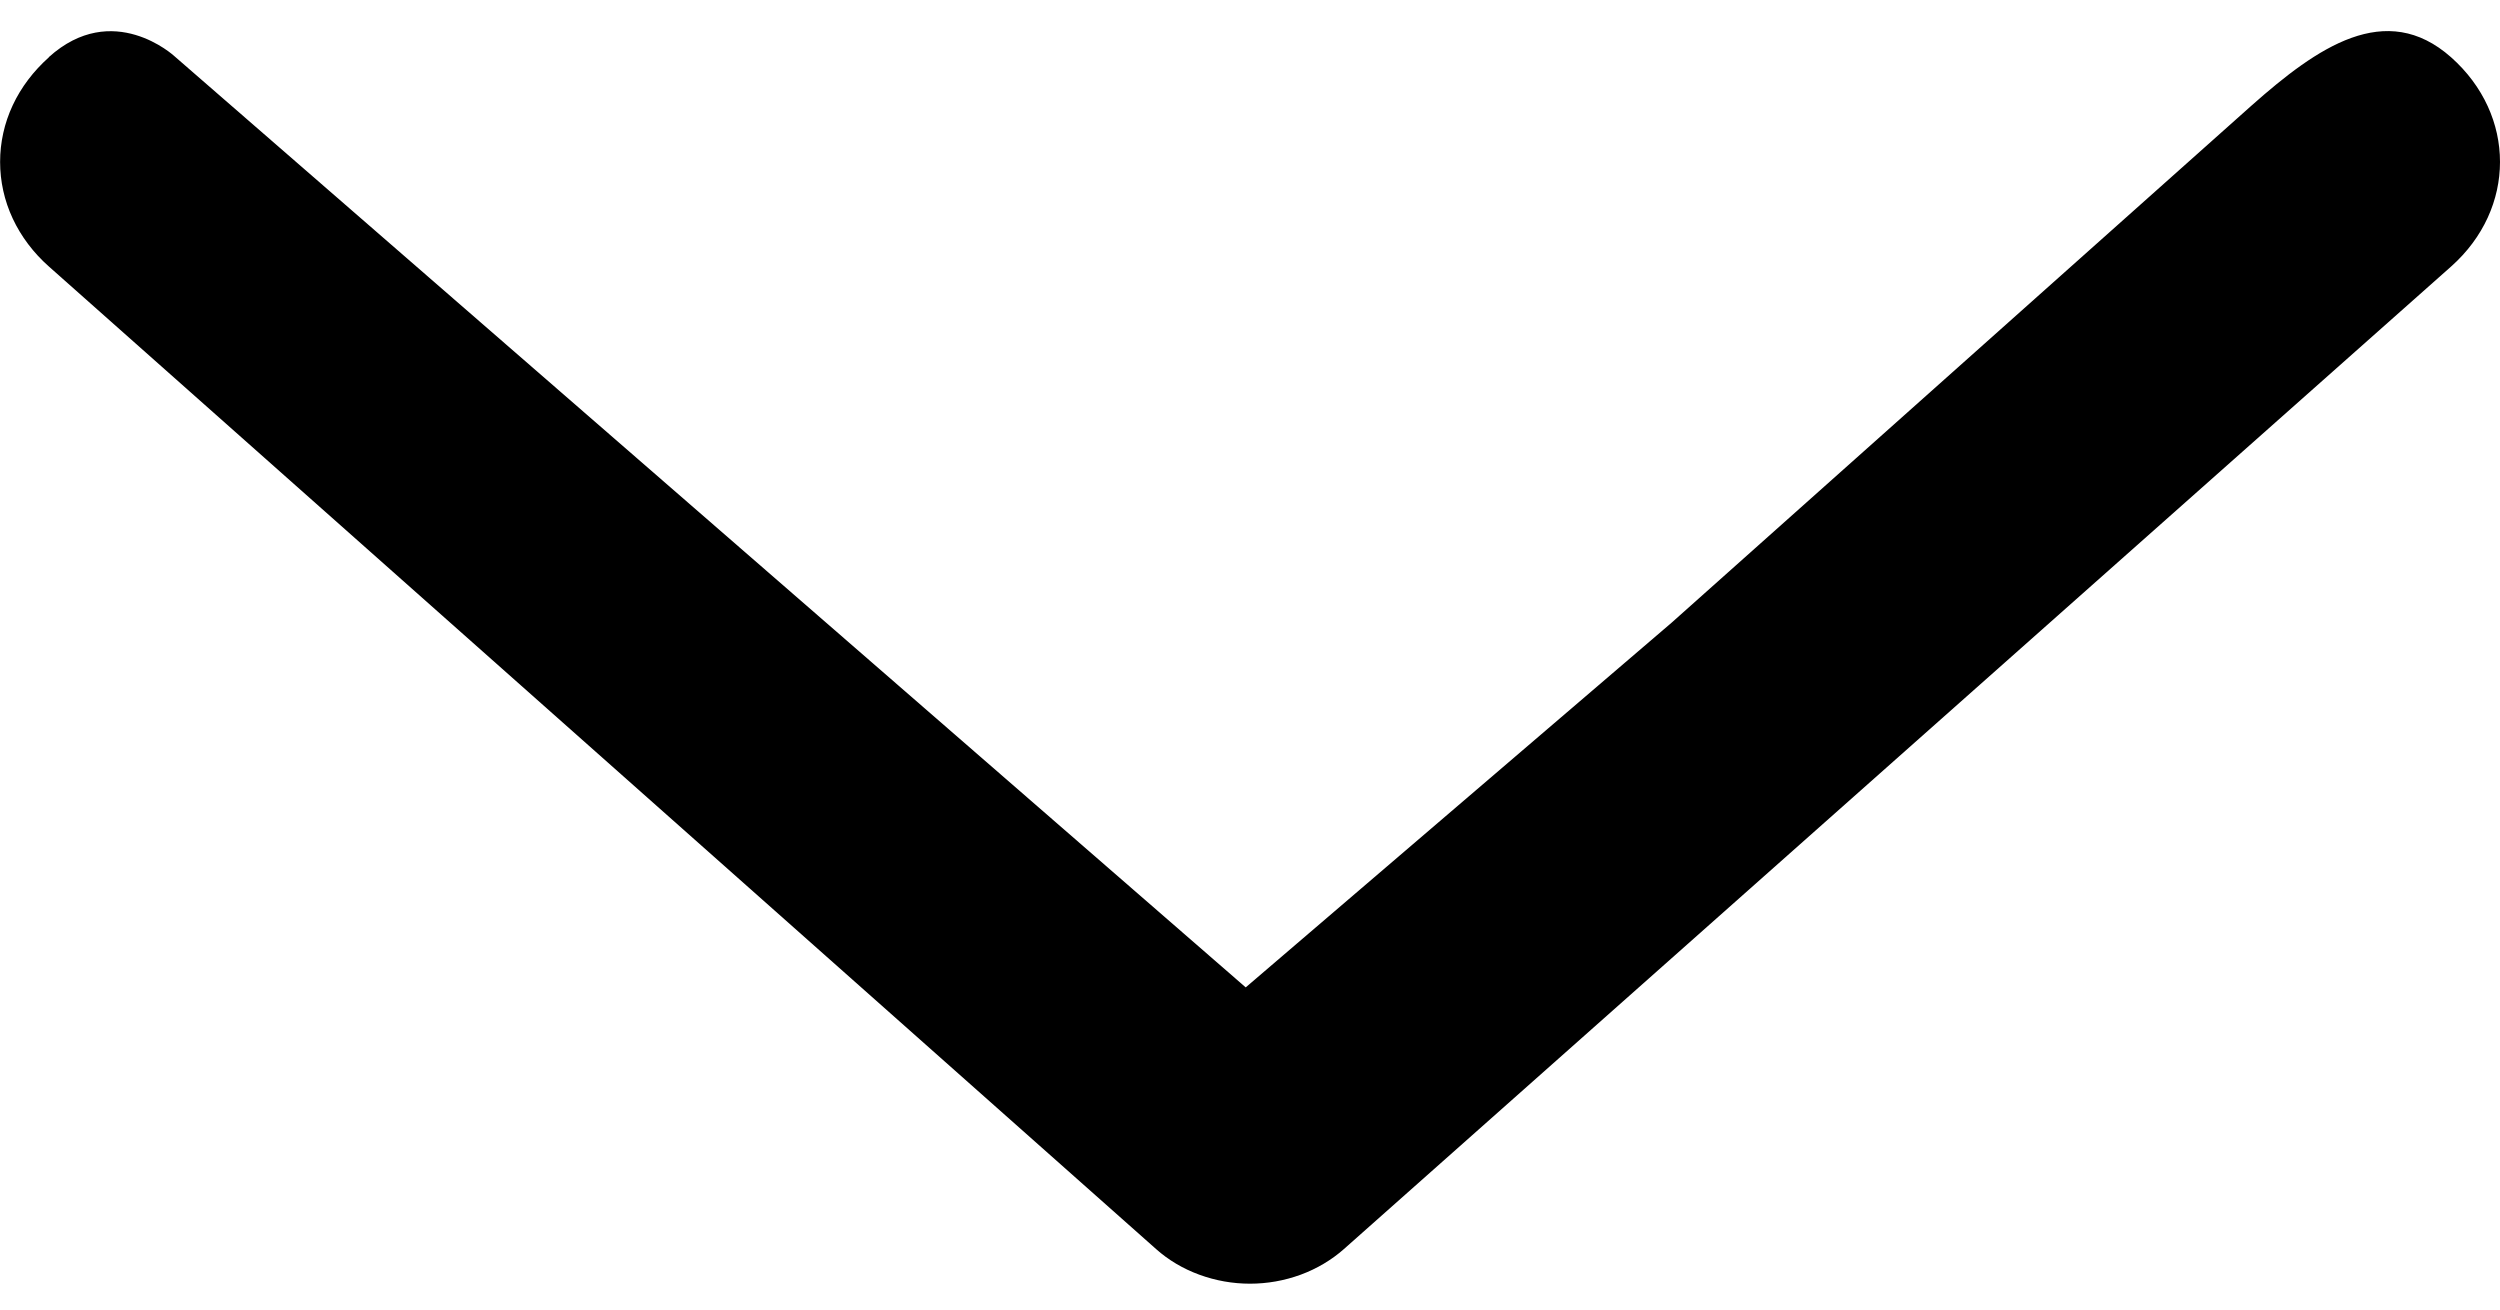
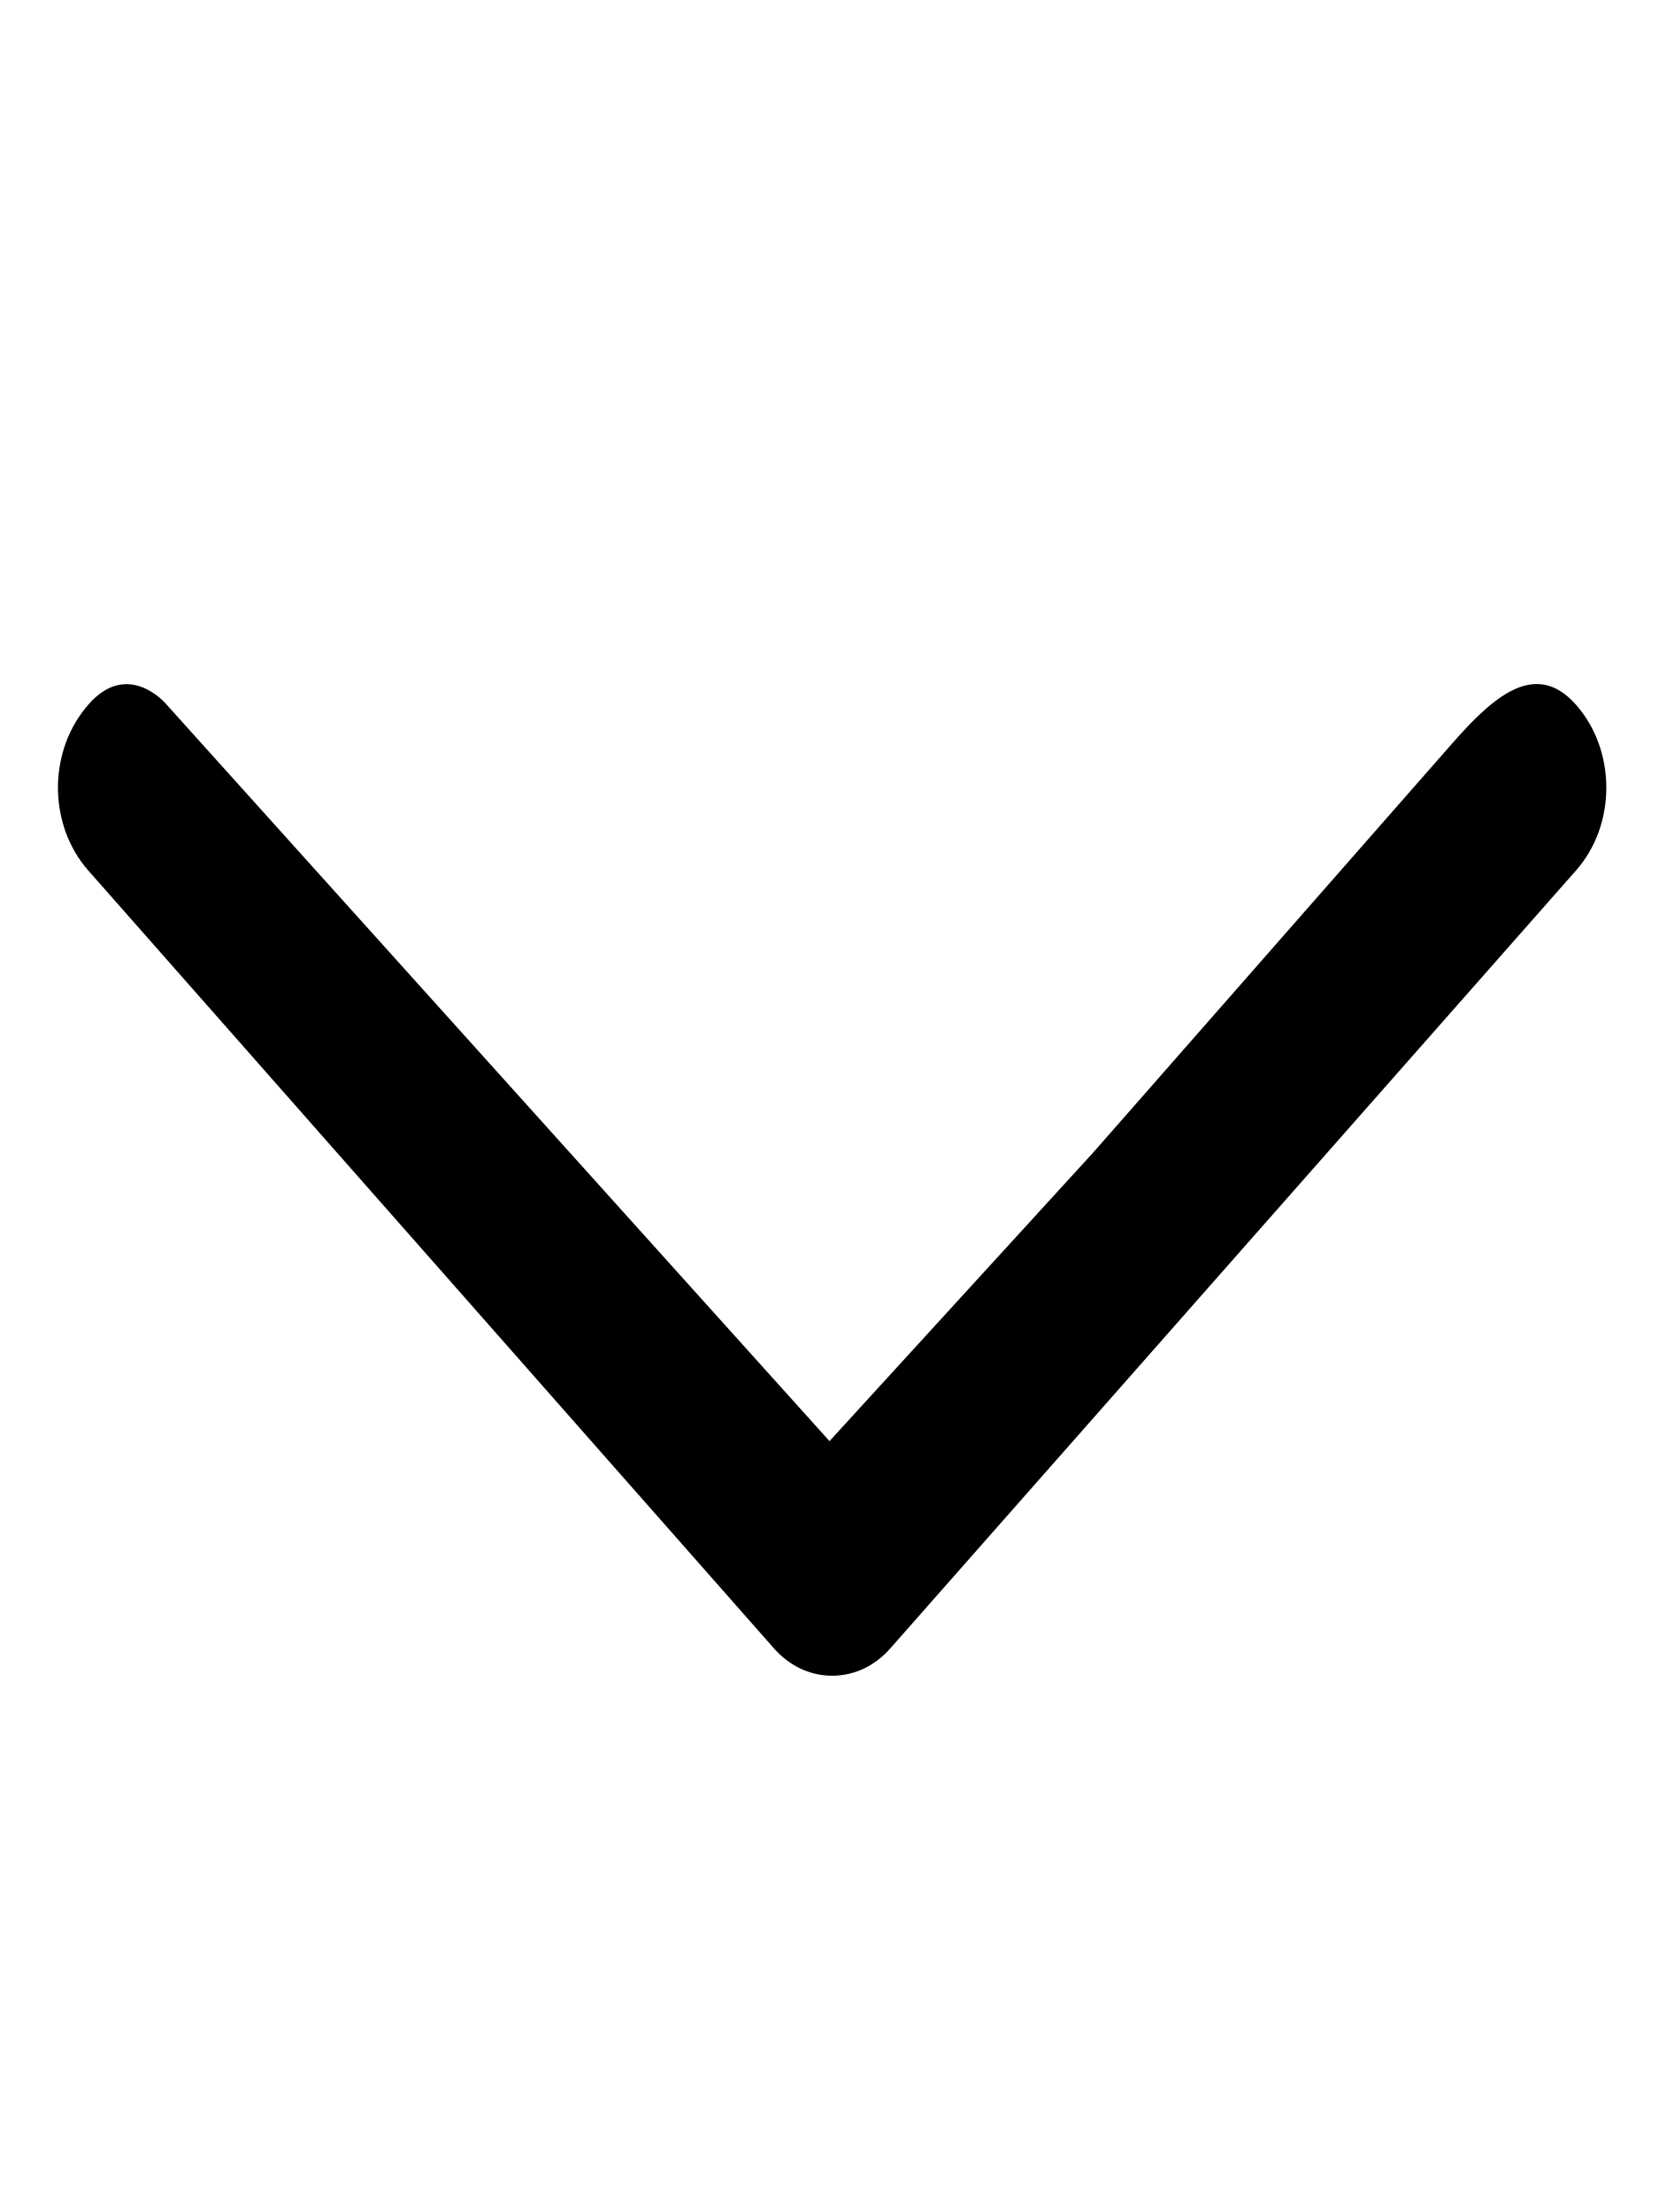
- <svg xmlns="http://www.w3.org/2000/svg" viewBox="0 0 21 11" fill="none">
-   <path d="M.411.481C.281.597.177.734.107.884a1.121 1.121 0 000 .952c.07.15.174.288.304.403l9.3 8.253c.103.092.226.165.362.215a1.237 1.237 0 00.854 0c.135-.05.258-.123.362-.215l9.3-8.253c.548-.487.548-1.271 0-1.758-.549-.486-1.124-.083-1.673.403l-4.875 4.347-3.577 3.063-9-7.823S.948-.005.41.48z" fill="currentColor" />
+ <svg xmlns="http://www.w3.org/2000/svg" width="12" height="16" viewBox="0 0 12 16" fill="none">
+   <g>
+     <path d="M0.638 5.098C0.569 5.177 0.514 5.27 0.476 5.373C0.439 5.476 0.419 5.586 0.419 5.697C0.419 5.809 0.439 5.919 0.476 6.022C0.514 6.124 0.569 6.218 0.638 6.296L5.598 11.923C5.654 11.986 5.719 12.036 5.791 12.07C5.864 12.104 5.941 12.121 6.019 12.121C6.097 12.121 6.175 12.104 6.247 12.07C6.319 12.036 6.385 11.986 6.44 11.923L11.4 6.296C11.692 5.965 11.692 5.43 11.4 5.098C11.107 4.766 10.8 5.041 10.508 5.373L7.908 8.336L6 10.424L1.2 5.091C1.2 5.091 0.925 4.766 0.638 5.098Z" fill="currentColor" />
+   </g>
</svg>
